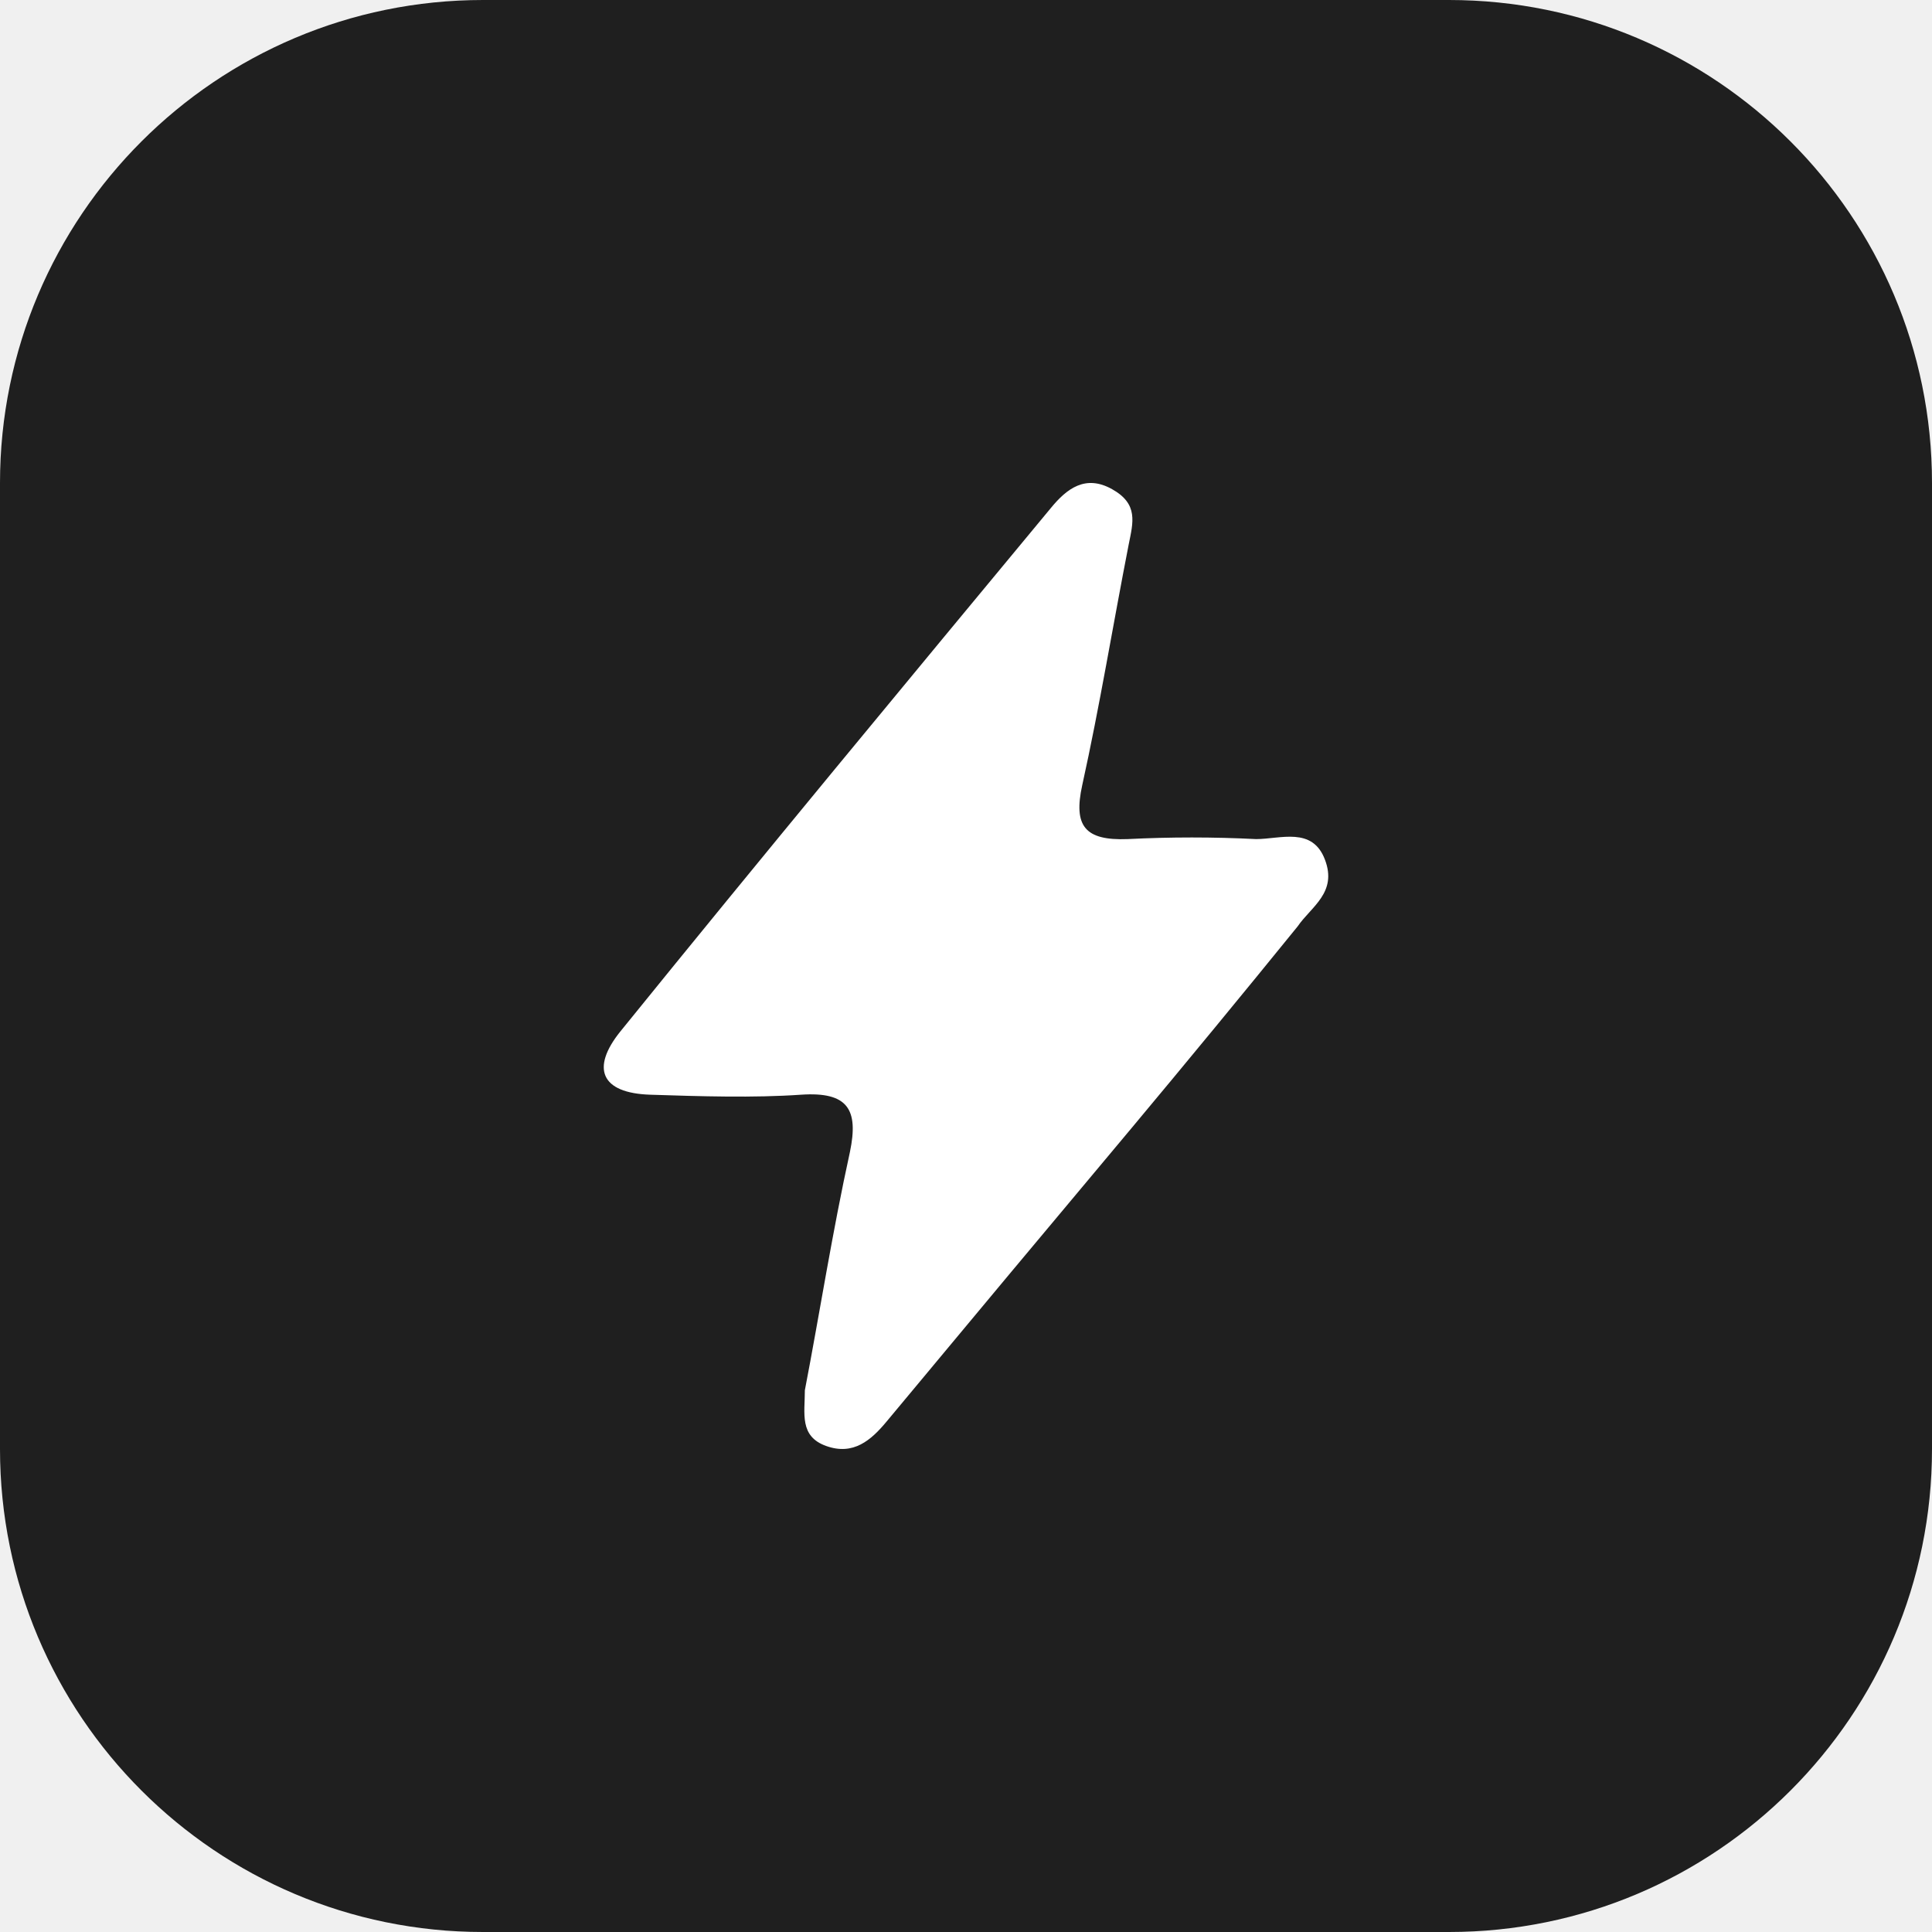
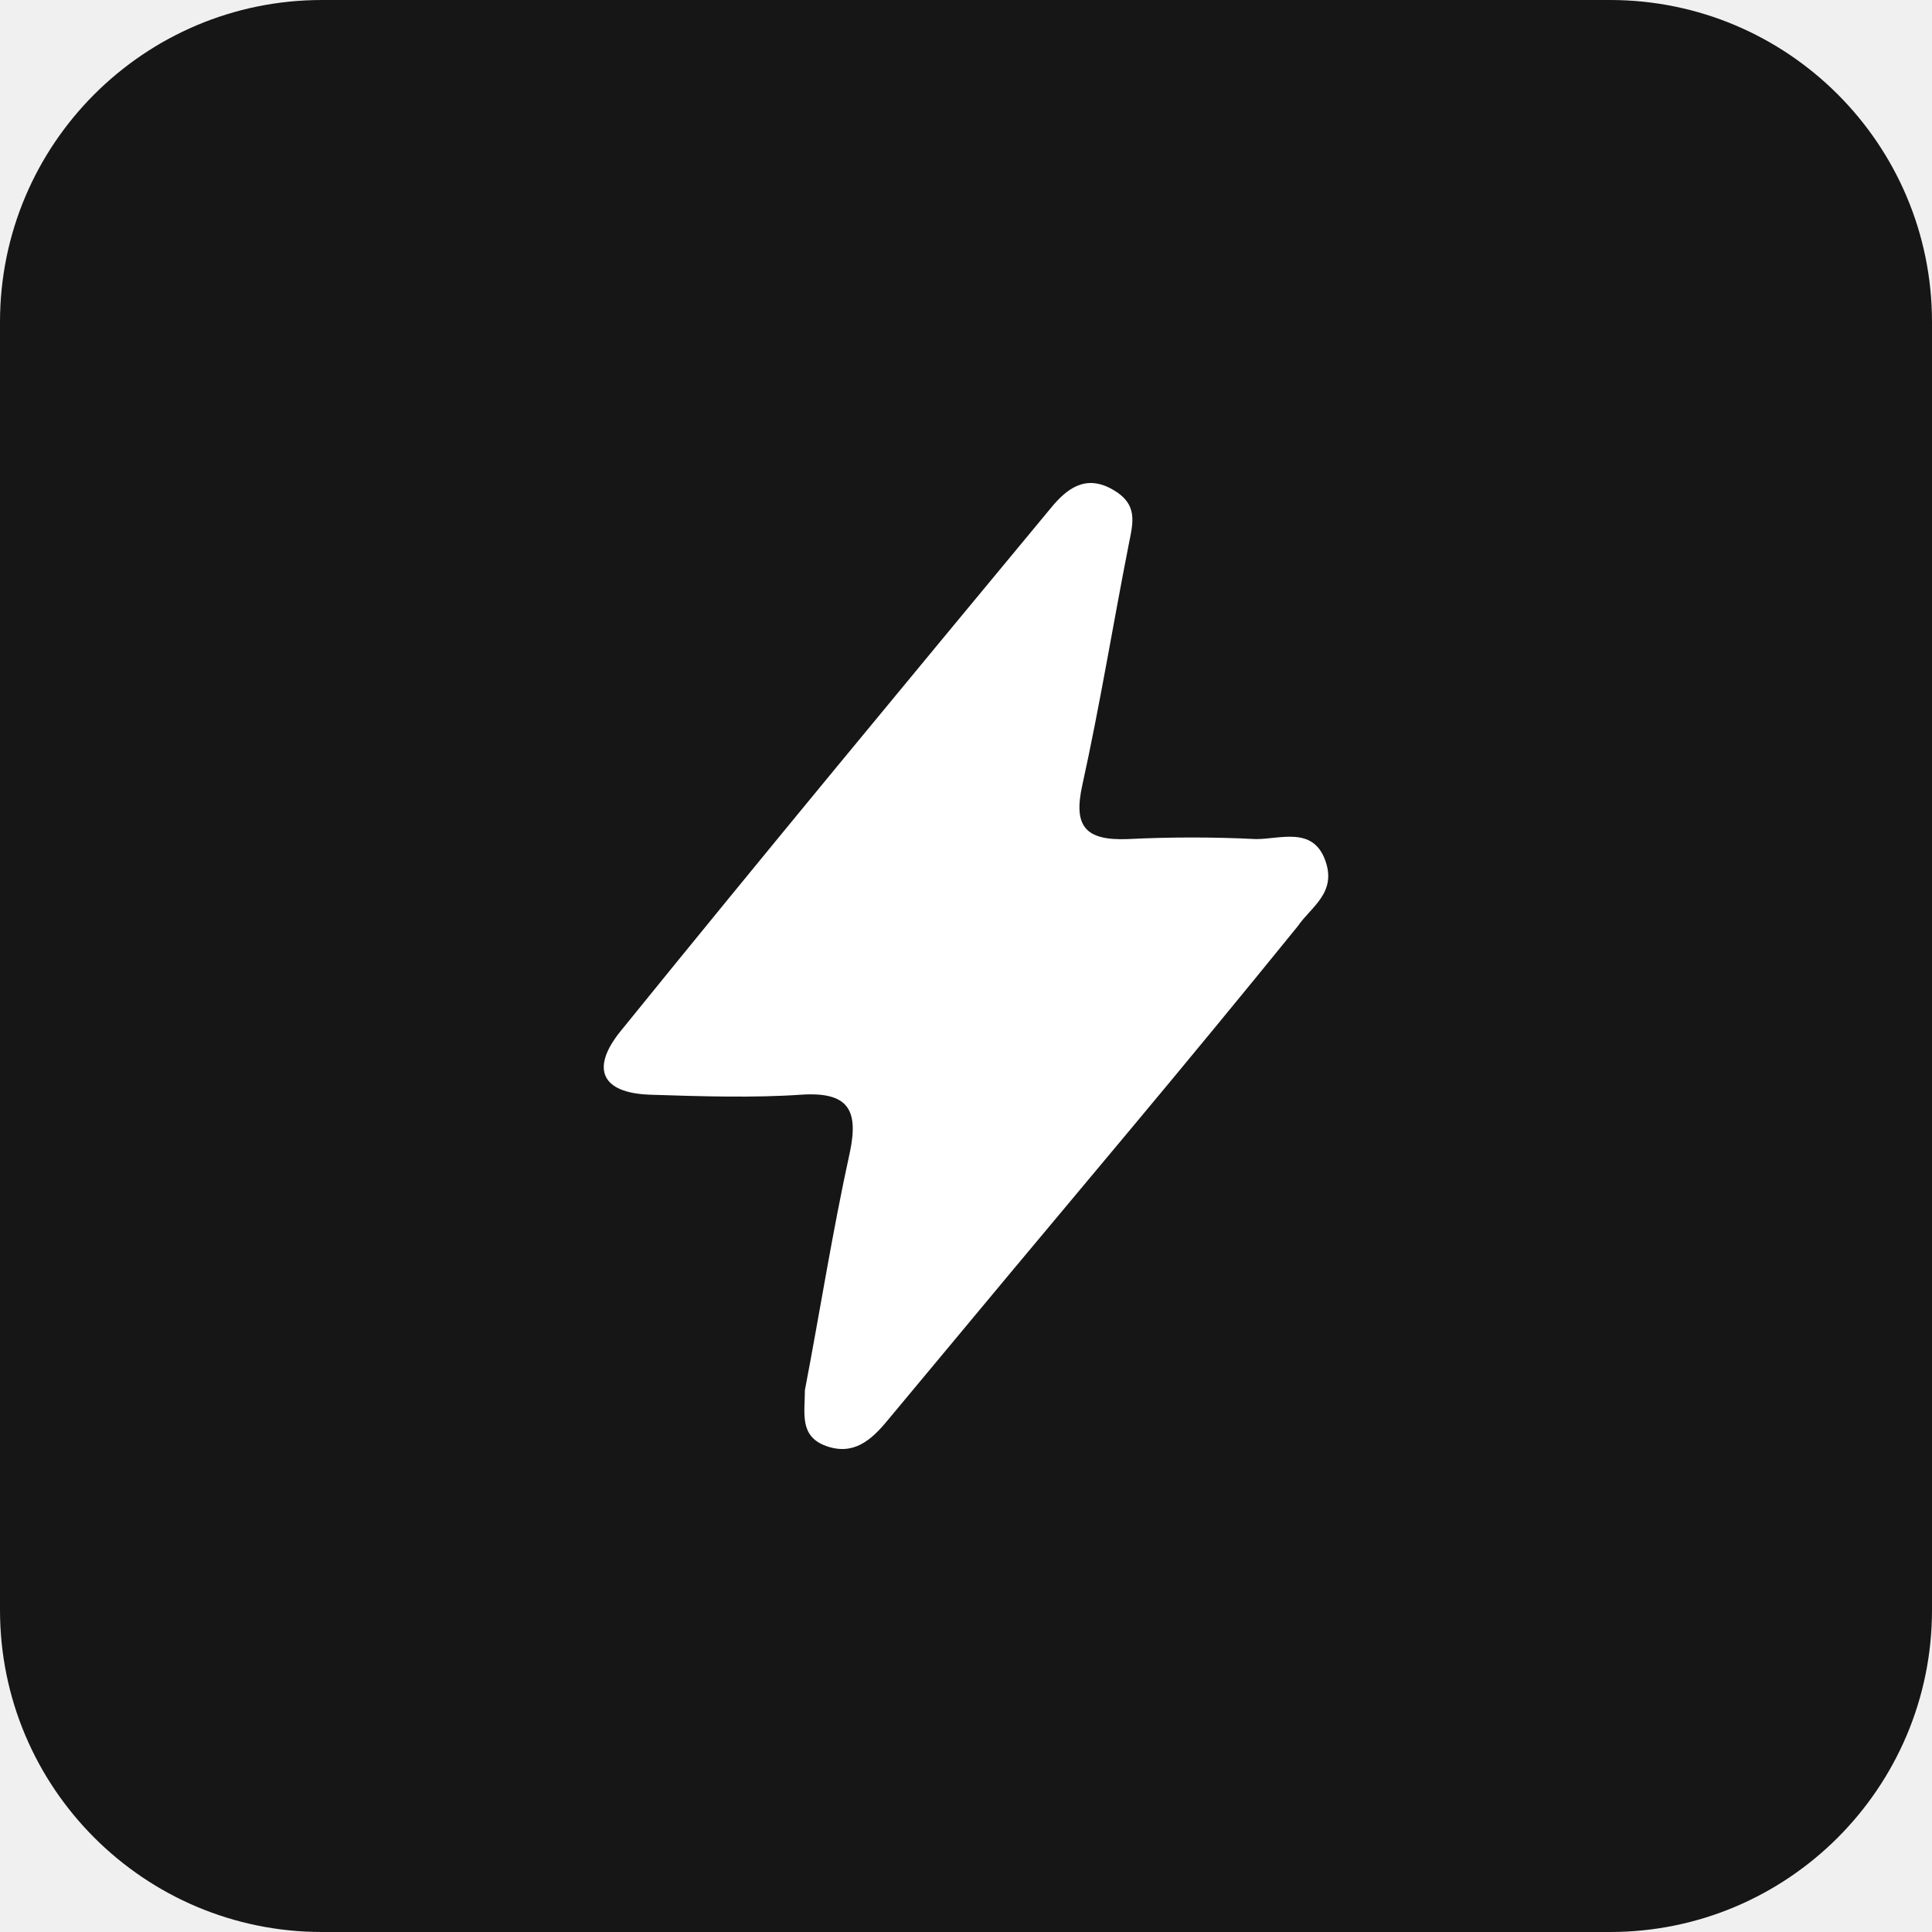
- <svg xmlns="http://www.w3.org/2000/svg" width="32" height="32" fill="none">
-   <path d="M24 0H8a8 8 0 0 0-8 8v16a8 8 0 0 0 8 8h16a8 8 0 0 0 8-8V8a8 8 0 0 0-8-8Z" fill="#1F1F1F" />
-   <path d="M13.331 23.027c.245-1.272.453-2.61.747-3.949.145-.7-.031-1-.814-.946-.784.054-1.657.027-2.49 0-.833-.026-.982-.446-.502-1.044 2.362-2.918 4.752-5.8 7.133-8.673.267-.326.575-.558 1.014-.313.44.246.349.55.276.915-.262 1.339-.48 2.677-.77 3.989-.149.678.046.919.752.892a21.142 21.142 0 0 1 2.128 0c.403 0 .932-.21 1.14.34.209.548-.23.78-.452 1.106a304.398 304.398 0 0 1-2.752 3.342c-1.361 1.624-2.712 3.242-4.052 4.854-.262.317-.556.571-1.005.41-.448-.16-.353-.54-.353-.923Z" fill="#fff" />
+ <svg xmlns="http://www.w3.org/2000/svg" version="1.1" width="48" height="48">
+   <svg width="48" height="48" viewBox="0 0 48 48" fill="none">
+     <path d="M40 0H8C3.582 0 0 3.582 0 8V40C0 44.418 3.582 48 8 48H40C44.418 48 48 44.418 48 40V8C48 3.582 44.418 0 40 0Z" fill="#161616" />
+     <path d="M19.997 34.54C20.364 32.633 20.676 30.625 21.117 28.617C21.335 27.567 21.07 27.118 19.895 27.198C18.721 27.279 17.41 27.239 16.161 27.198C14.912 27.158 14.688 26.529 15.407 25.633C18.951 21.256 22.537 16.932 26.108 12.622C26.509 12.133 26.97 11.786 27.629 12.154C28.288 12.522 28.152 12.977 28.043 13.526C27.649 15.533 27.323 17.541 26.889 19.509C26.665 20.526 26.957 20.887 28.016 20.847C29.079 20.794 30.144 20.794 31.207 20.847C31.811 20.847 32.606 20.533 32.918 21.356C33.23 22.179 32.572 22.527 32.239 23.016C30.881 24.689 29.505 26.36 28.111 28.028C26.07 30.465 24.044 32.892 22.034 35.31C21.64 35.785 21.199 36.167 20.527 35.926C19.855 35.685 19.997 35.116 19.997 34.54Z" fill="white" />
+   </svg>
+   <style>@media (prefers-color-scheme: light) { :root { filter: none; } }
+ @media (prefers-color-scheme: dark) { :root { filter: none; } }
+ </style>
</svg>
